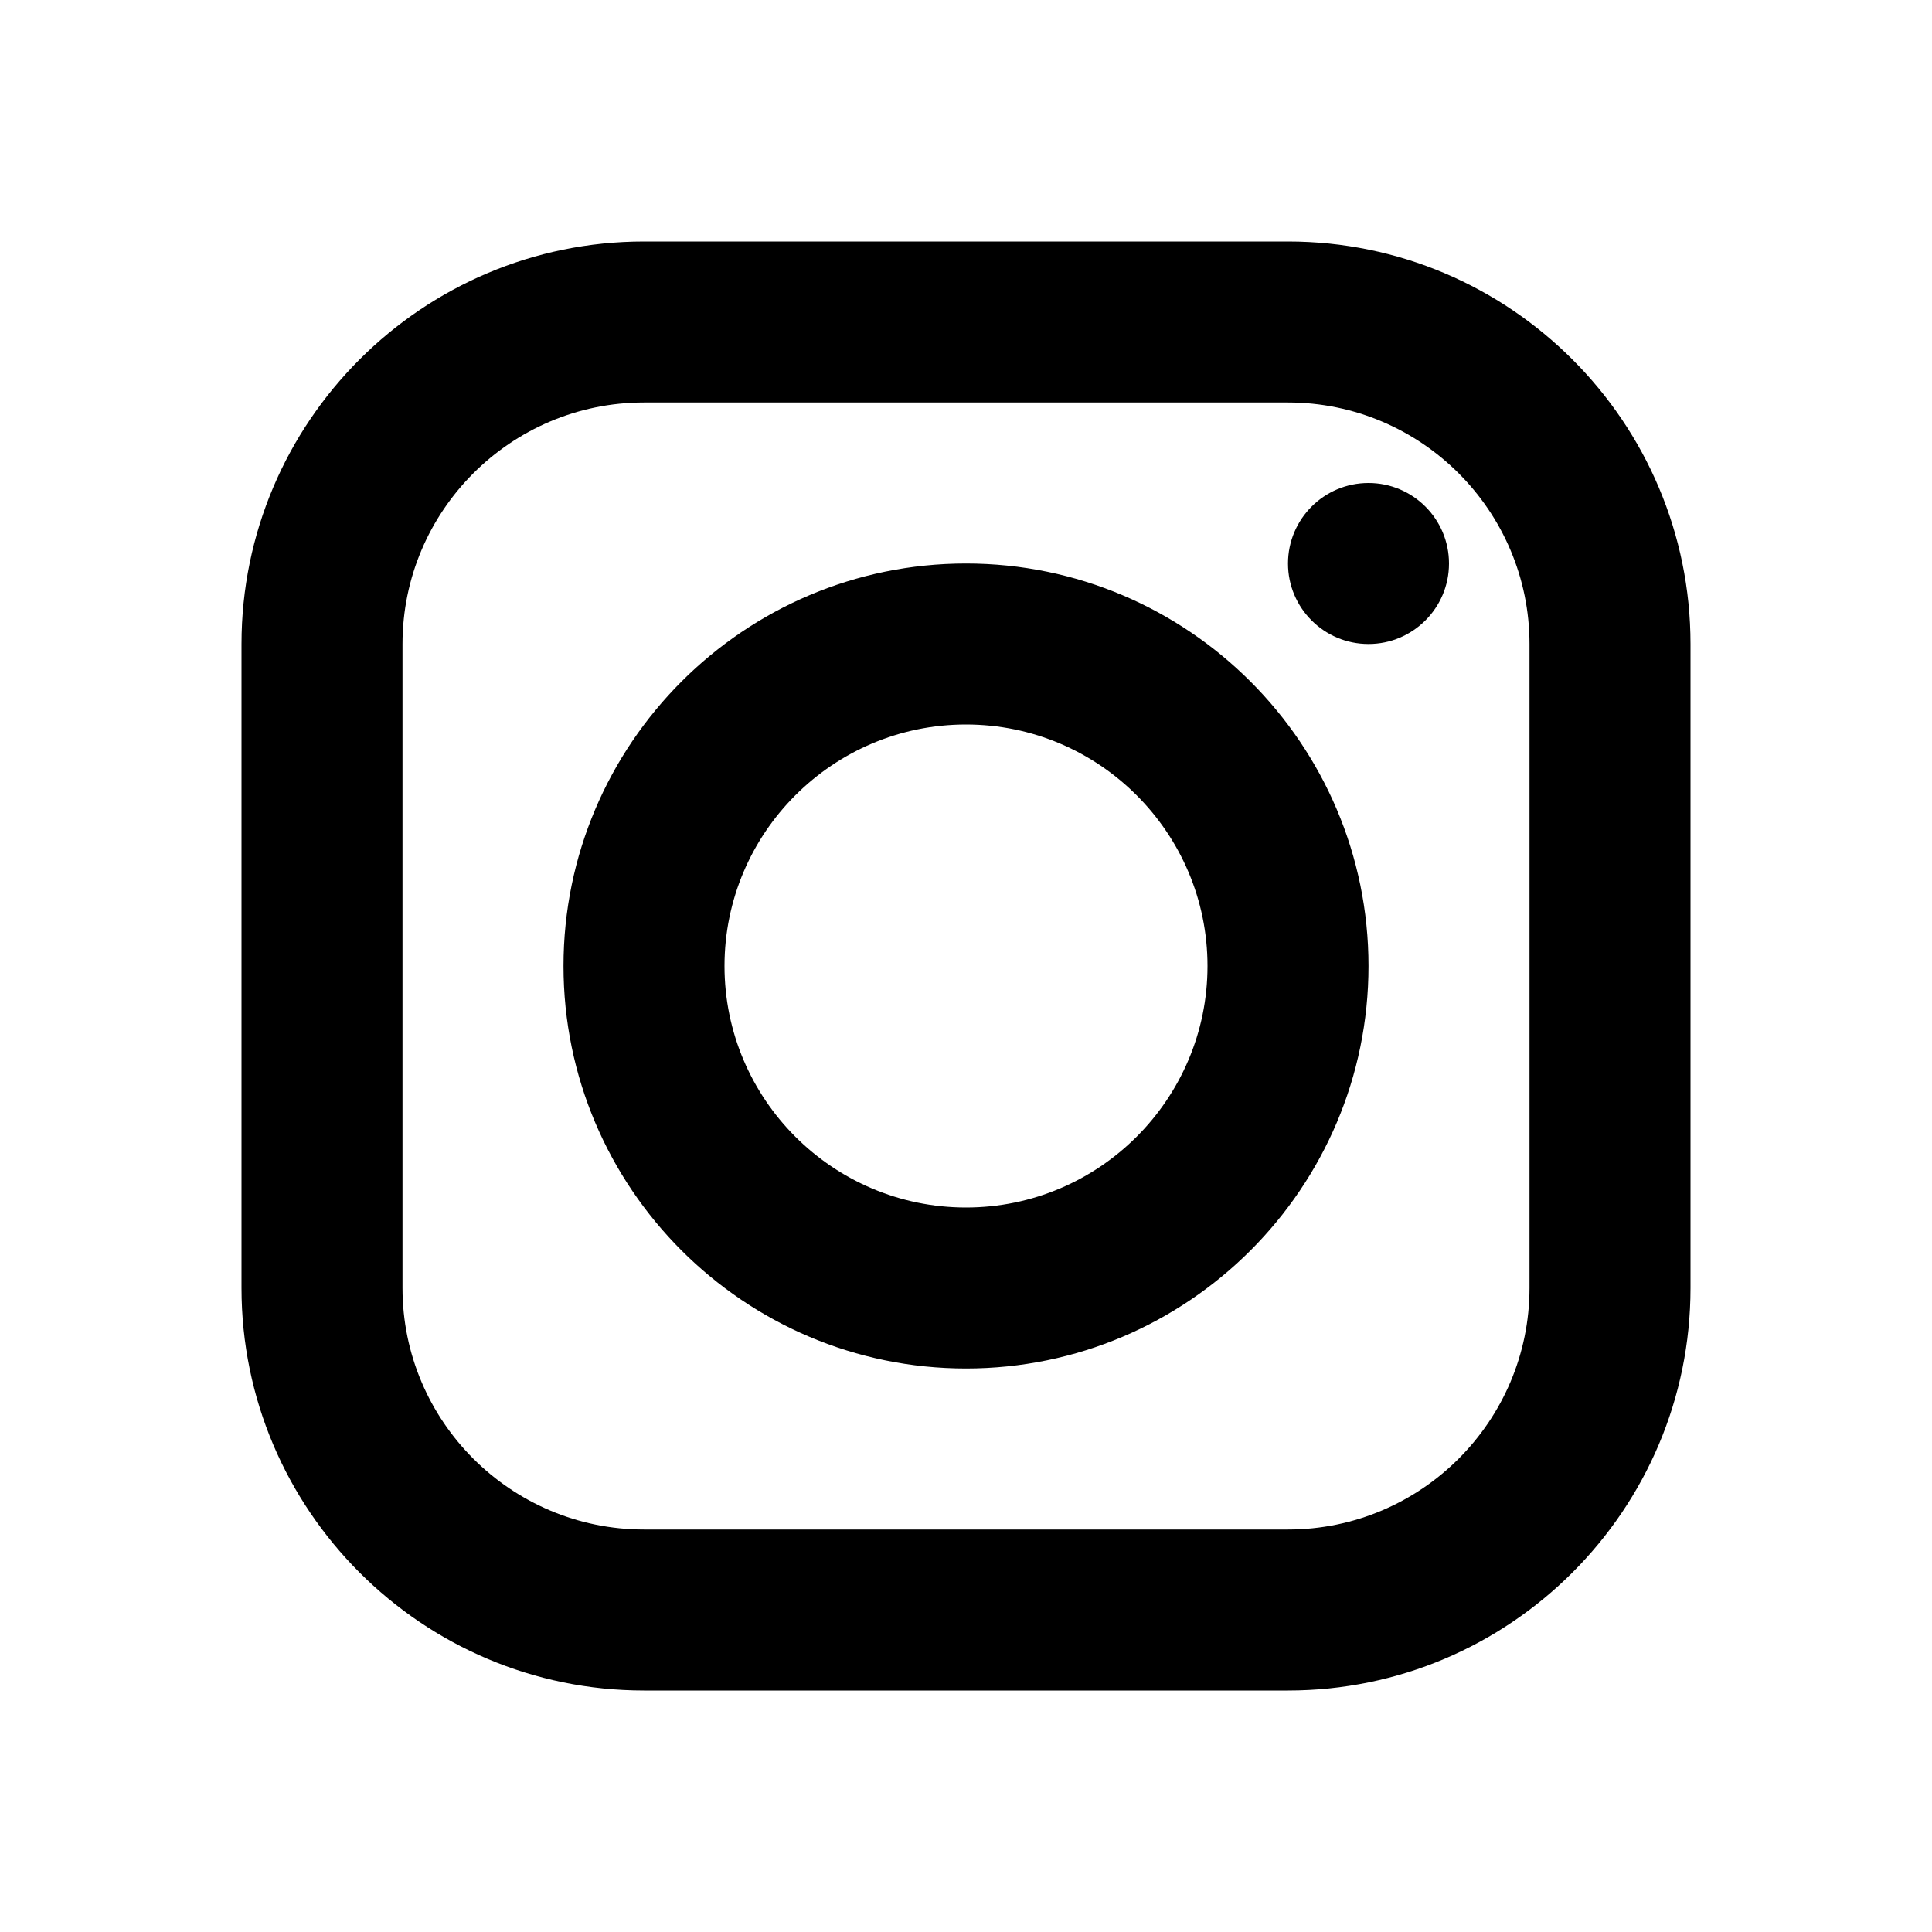
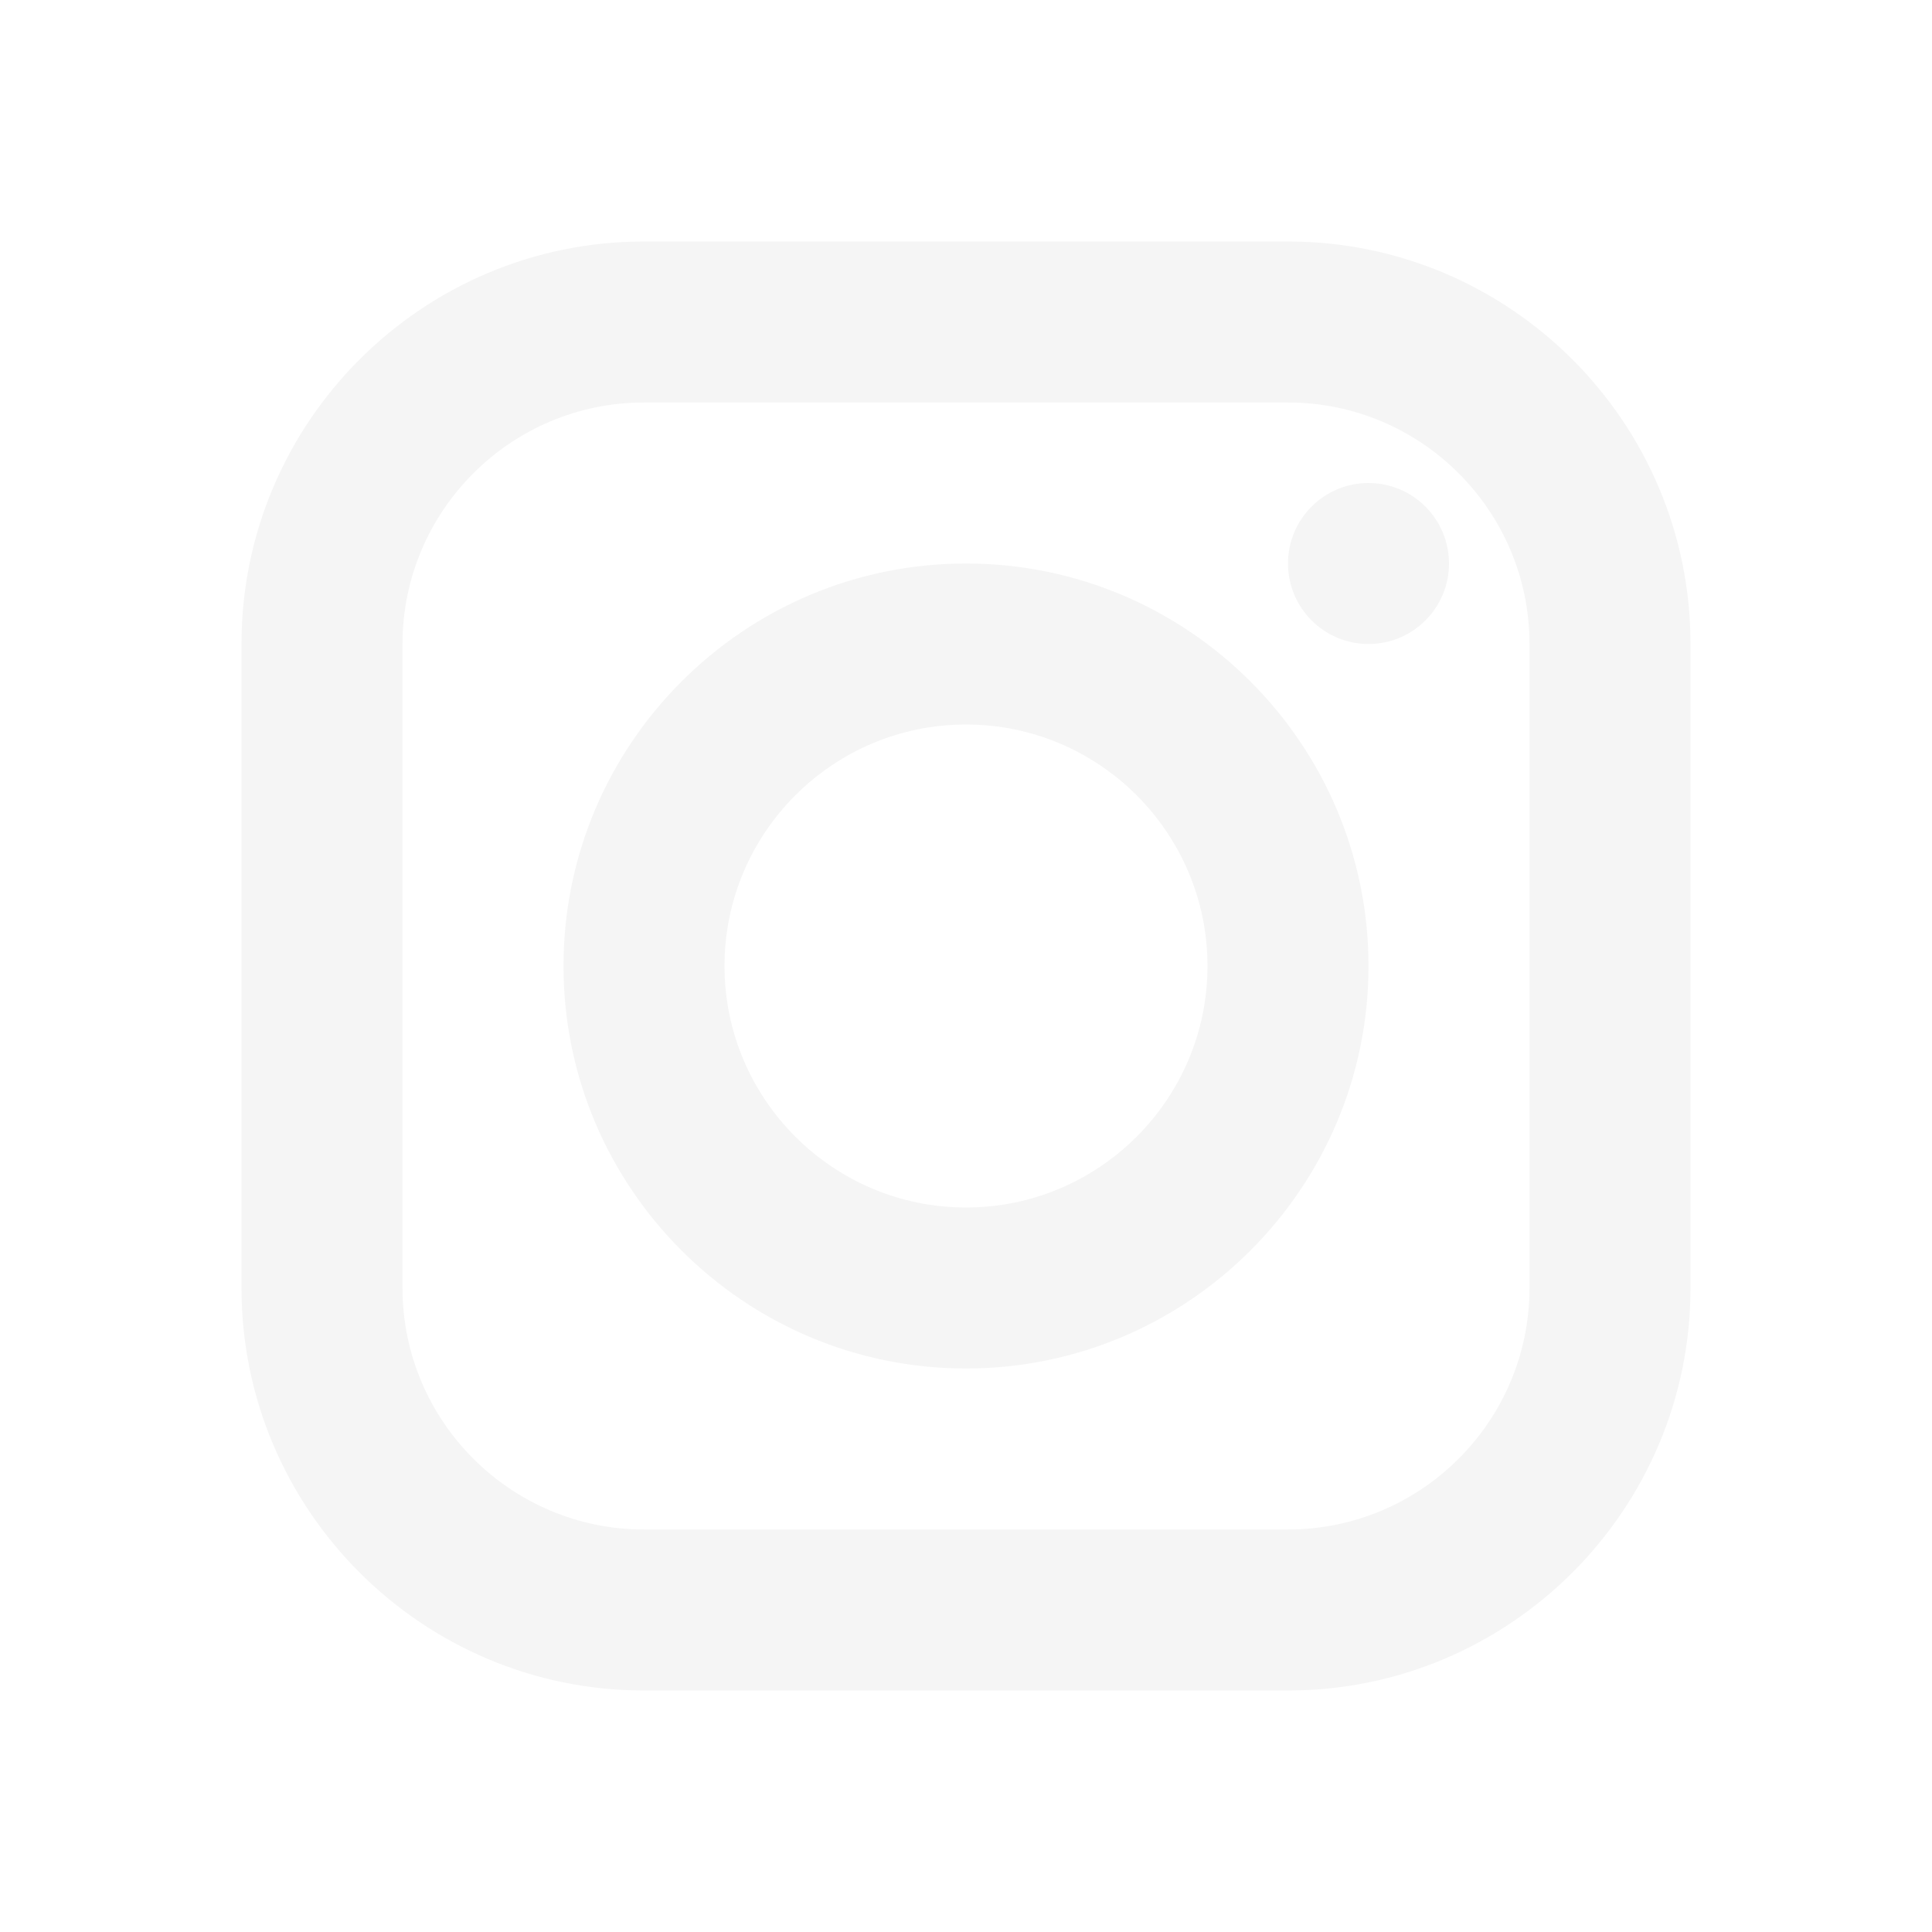
<svg xmlns="http://www.w3.org/2000/svg" viewBox="0,0,256,256" width="48px" height="48px" fill-rule="nonzero">
-   <g fill-opacity="0" fill="#dddddd" fill-rule="nonzero" stroke="none" stroke-width="1" stroke-linecap="butt" stroke-linejoin="miter" stroke-miterlimit="10" stroke-dasharray="" stroke-dashoffset="0" font-family="none" font-weight="none" font-size="none" text-anchor="none" style="mix-blend-mode: normal">
+   <g fill-opacity="0" fill="#f5f5f5" fill-rule="nonzero" stroke="none" stroke-width="1" stroke-linecap="butt" stroke-linejoin="miter" stroke-miterlimit="10" stroke-dasharray="" stroke-dashoffset="0" font-family="none" font-weight="none" font-size="none" text-anchor="none" style="mix-blend-mode: normal">
    <path d="M0,256v-256h256v256z" id="bgRectangle" />
  </g>
-   <g fill="#000000" fill-rule="nonzero" stroke="none" stroke-width="1" stroke-linecap="butt" stroke-linejoin="miter" stroke-miterlimit="10" stroke-dasharray="" stroke-dashoffset="0" font-family="none" font-weight="none" font-size="none" text-anchor="none" style="mix-blend-mode: normal">
+   <g fill="#f5f5f5" fill-rule="nonzero" stroke="none" stroke-width="1" stroke-linecap="butt" stroke-linejoin="miter" stroke-miterlimit="10" stroke-dasharray="" stroke-dashoffset="0" font-family="none" font-weight="none" font-size="none" text-anchor="none" style="mix-blend-mode: normal">
    <g transform="scale(10.66667,10.66667)">
      <path d="M8,3c-2.757,0 -5,2.243 -5,5v8c0,2.757 2.243,5 5,5h8c2.757,0 5,-2.243 5,-5v-8c0,-2.757 -2.243,-5 -5,-5zM8,5h8c1.654,0 3,1.346 3,3v8c0,1.654 -1.346,3 -3,3h-8c-1.654,0 -3,-1.346 -3,-3v-8c0,-1.654 1.346,-3 3,-3zM17,6c-0.552,0 -1,0.448 -1,1c0,0.552 0.448,1 1,1c0.552,0 1,-0.448 1,-1c0,-0.552 -0.448,-1 -1,-1zM12,7c-2.757,0 -5,2.243 -5,5c0,2.757 2.243,5 5,5c2.757,0 5,-2.243 5,-5c0,-2.757 -2.243,-5 -5,-5zM12,9c1.654,0 3,1.346 3,3c0,1.654 -1.346,3 -3,3c-1.654,0 -3,-1.346 -3,-3c0,-1.654 1.346,-3 3,-3z" />
    </g>
  </g>
</svg>
